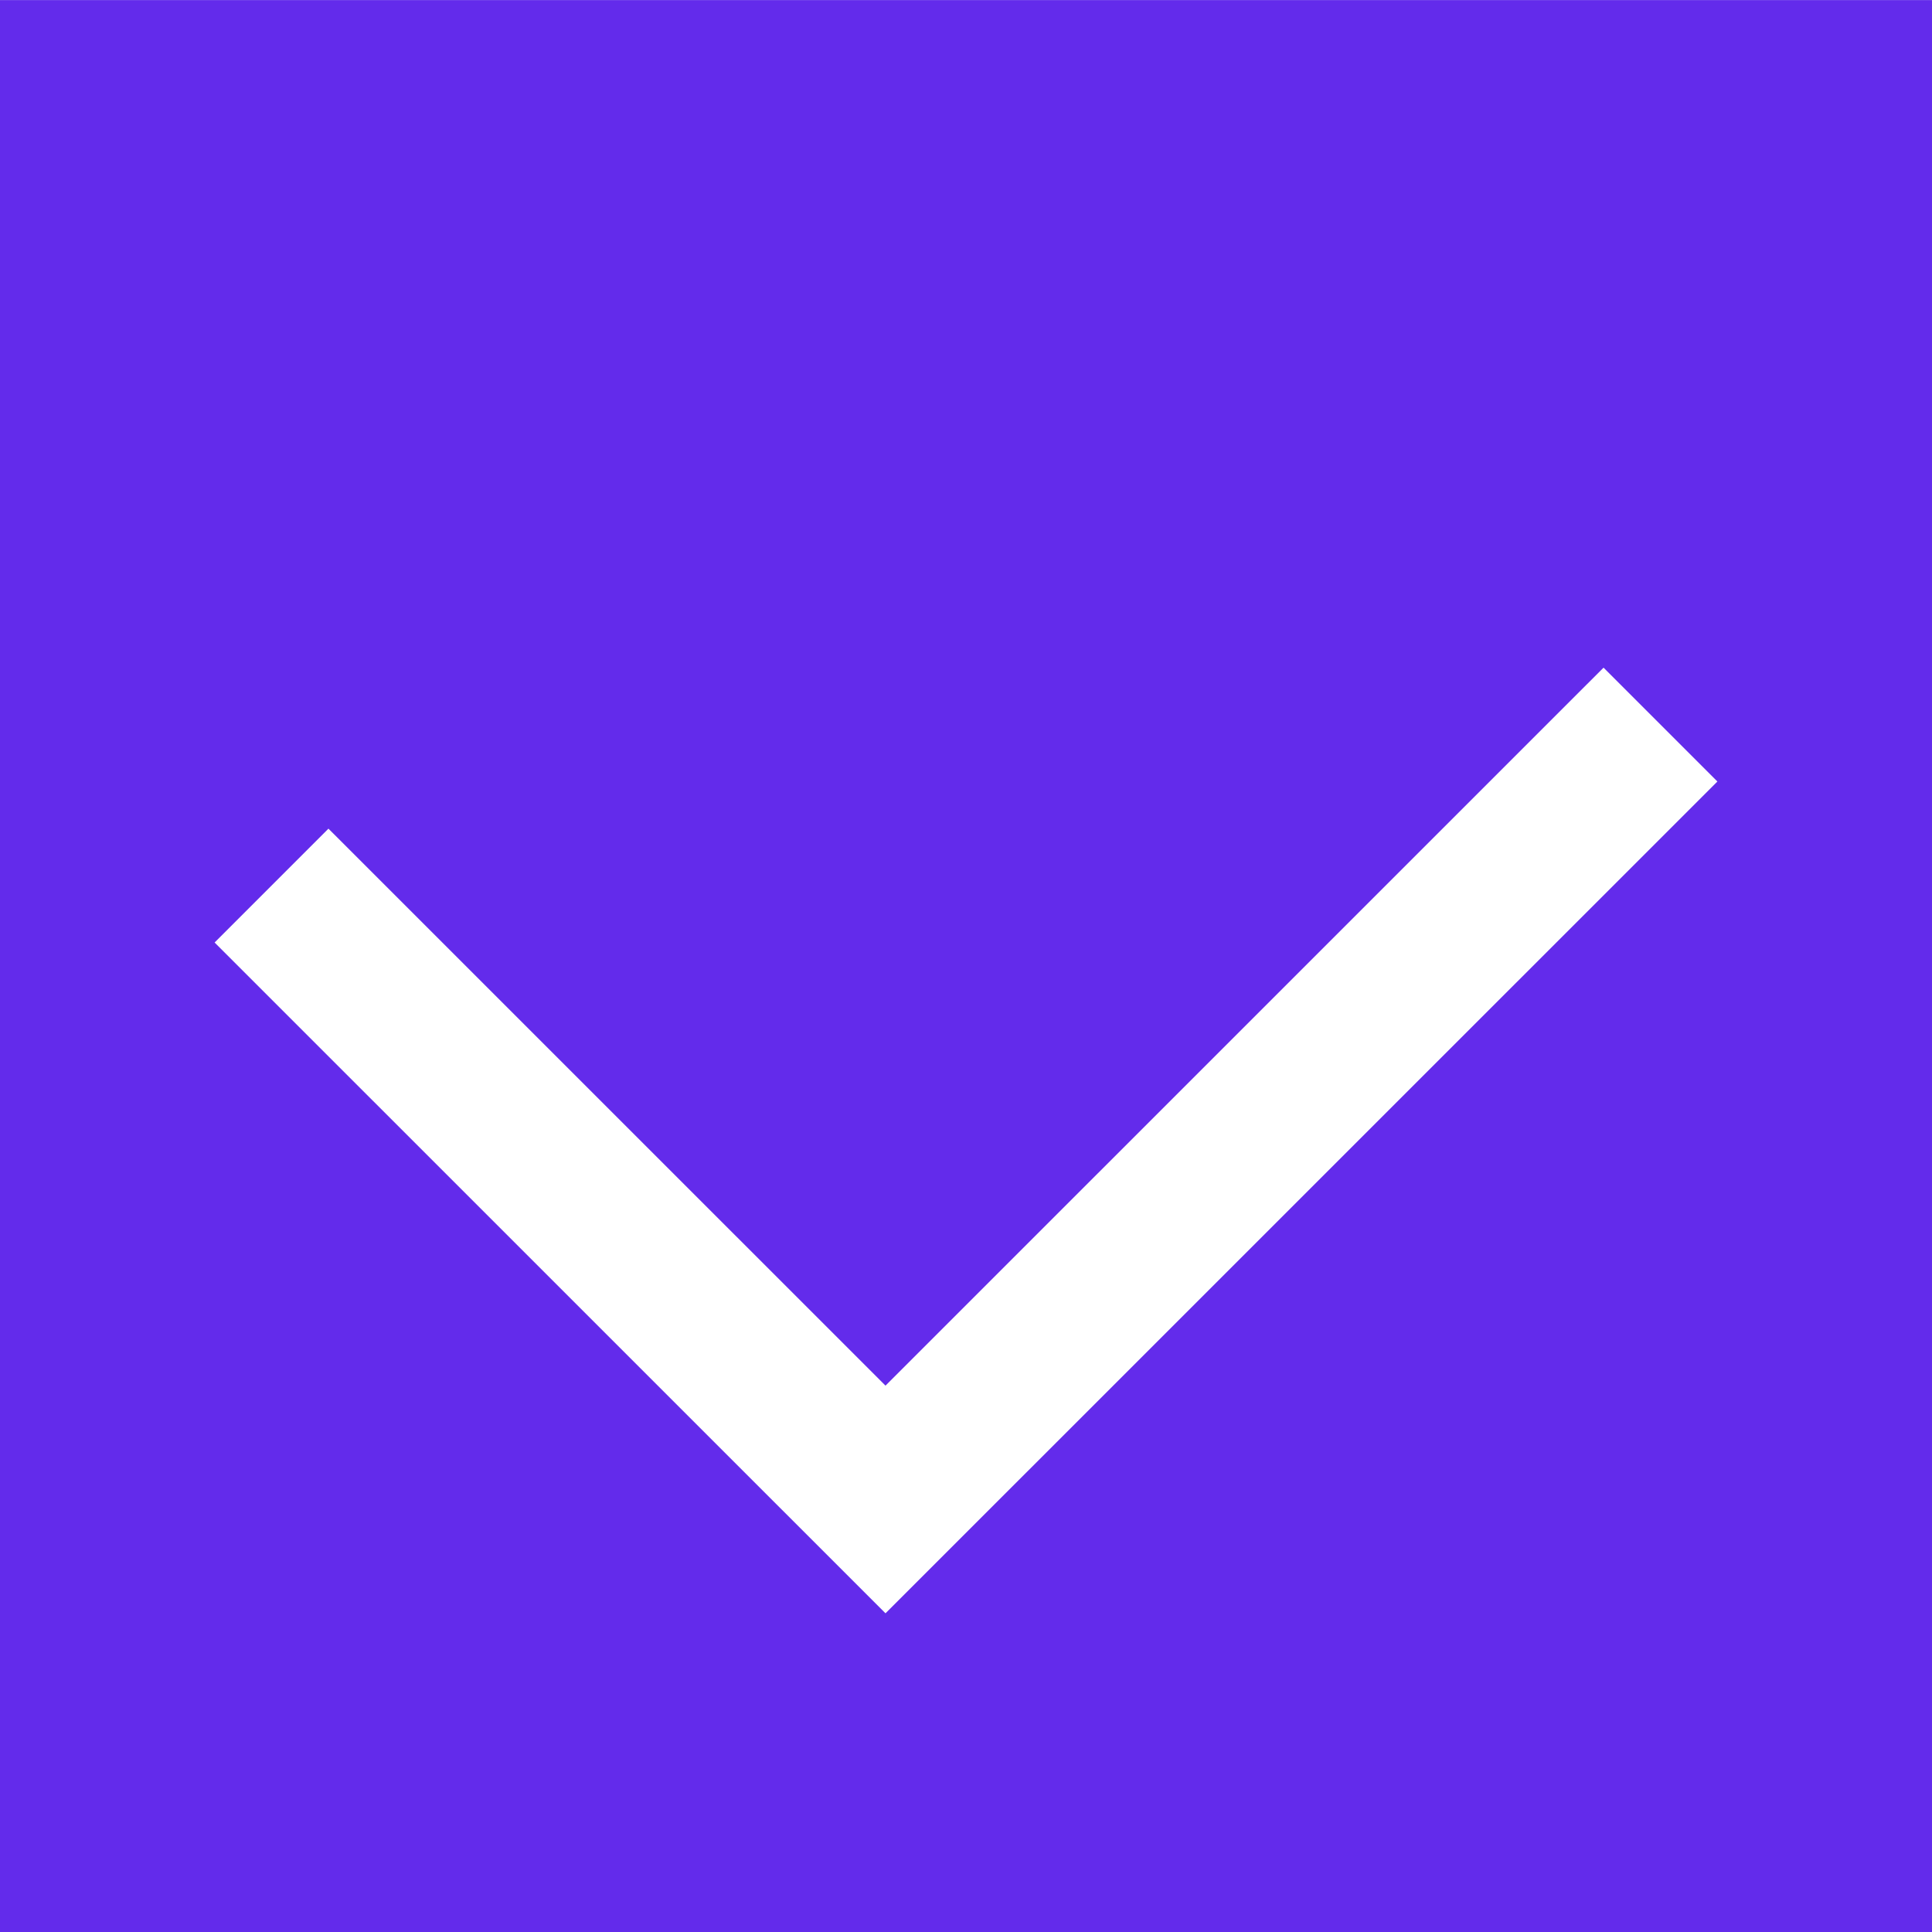
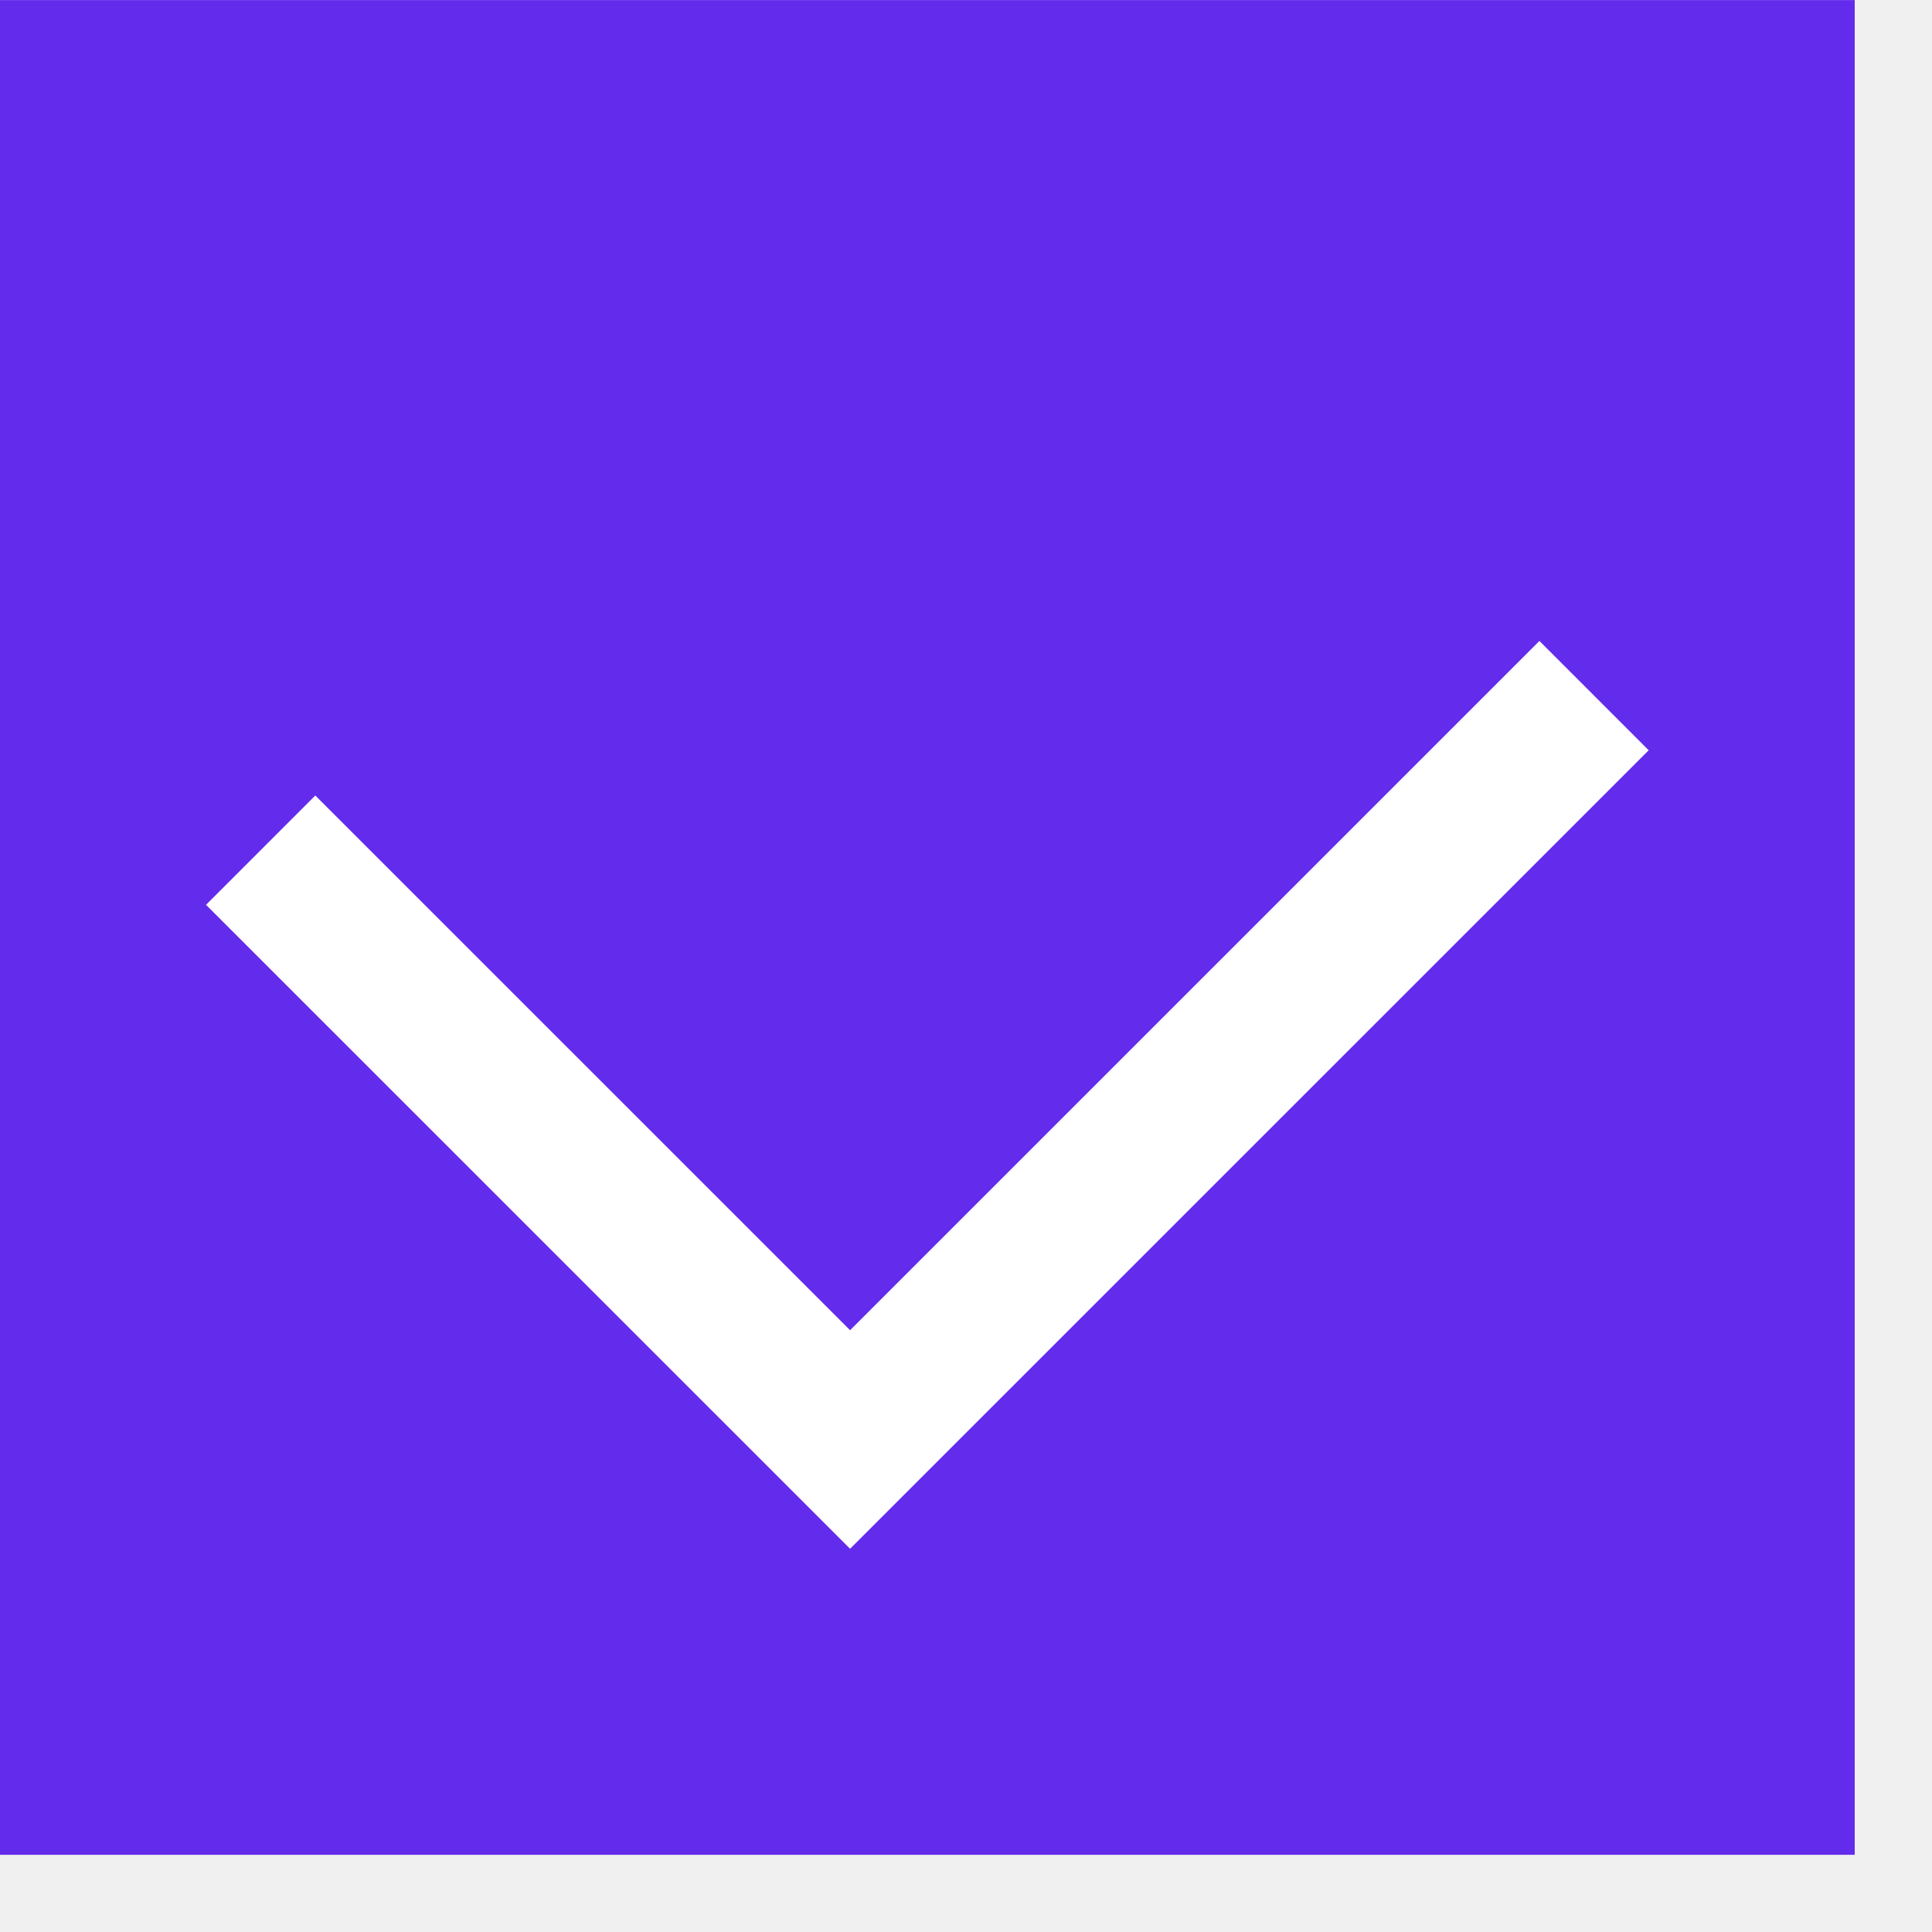
- <svg xmlns="http://www.w3.org/2000/svg" width="24" height="24" viewBox="0 0 24 24">
+ <svg xmlns="http://www.w3.org/2000/svg" width="25" height="25" viewBox="0 0 25 25">
  <g id="prefix__ico-checkbox-on" transform="translate(0 .001)">
    <path id="prefix__패스_5" d="M0 0h24v24H0V0z" data-name="패스 5" style="fill-rule:evenodd;fill:#632beb" />
    <path id="prefix__패스_6" d="M20.627 9L11 18.626 3.373 11" data-name="패스 6" style="fill:none;stroke:#fff;stroke-width:2px;fill-rule:evenodd" />
  </g>
</svg>
